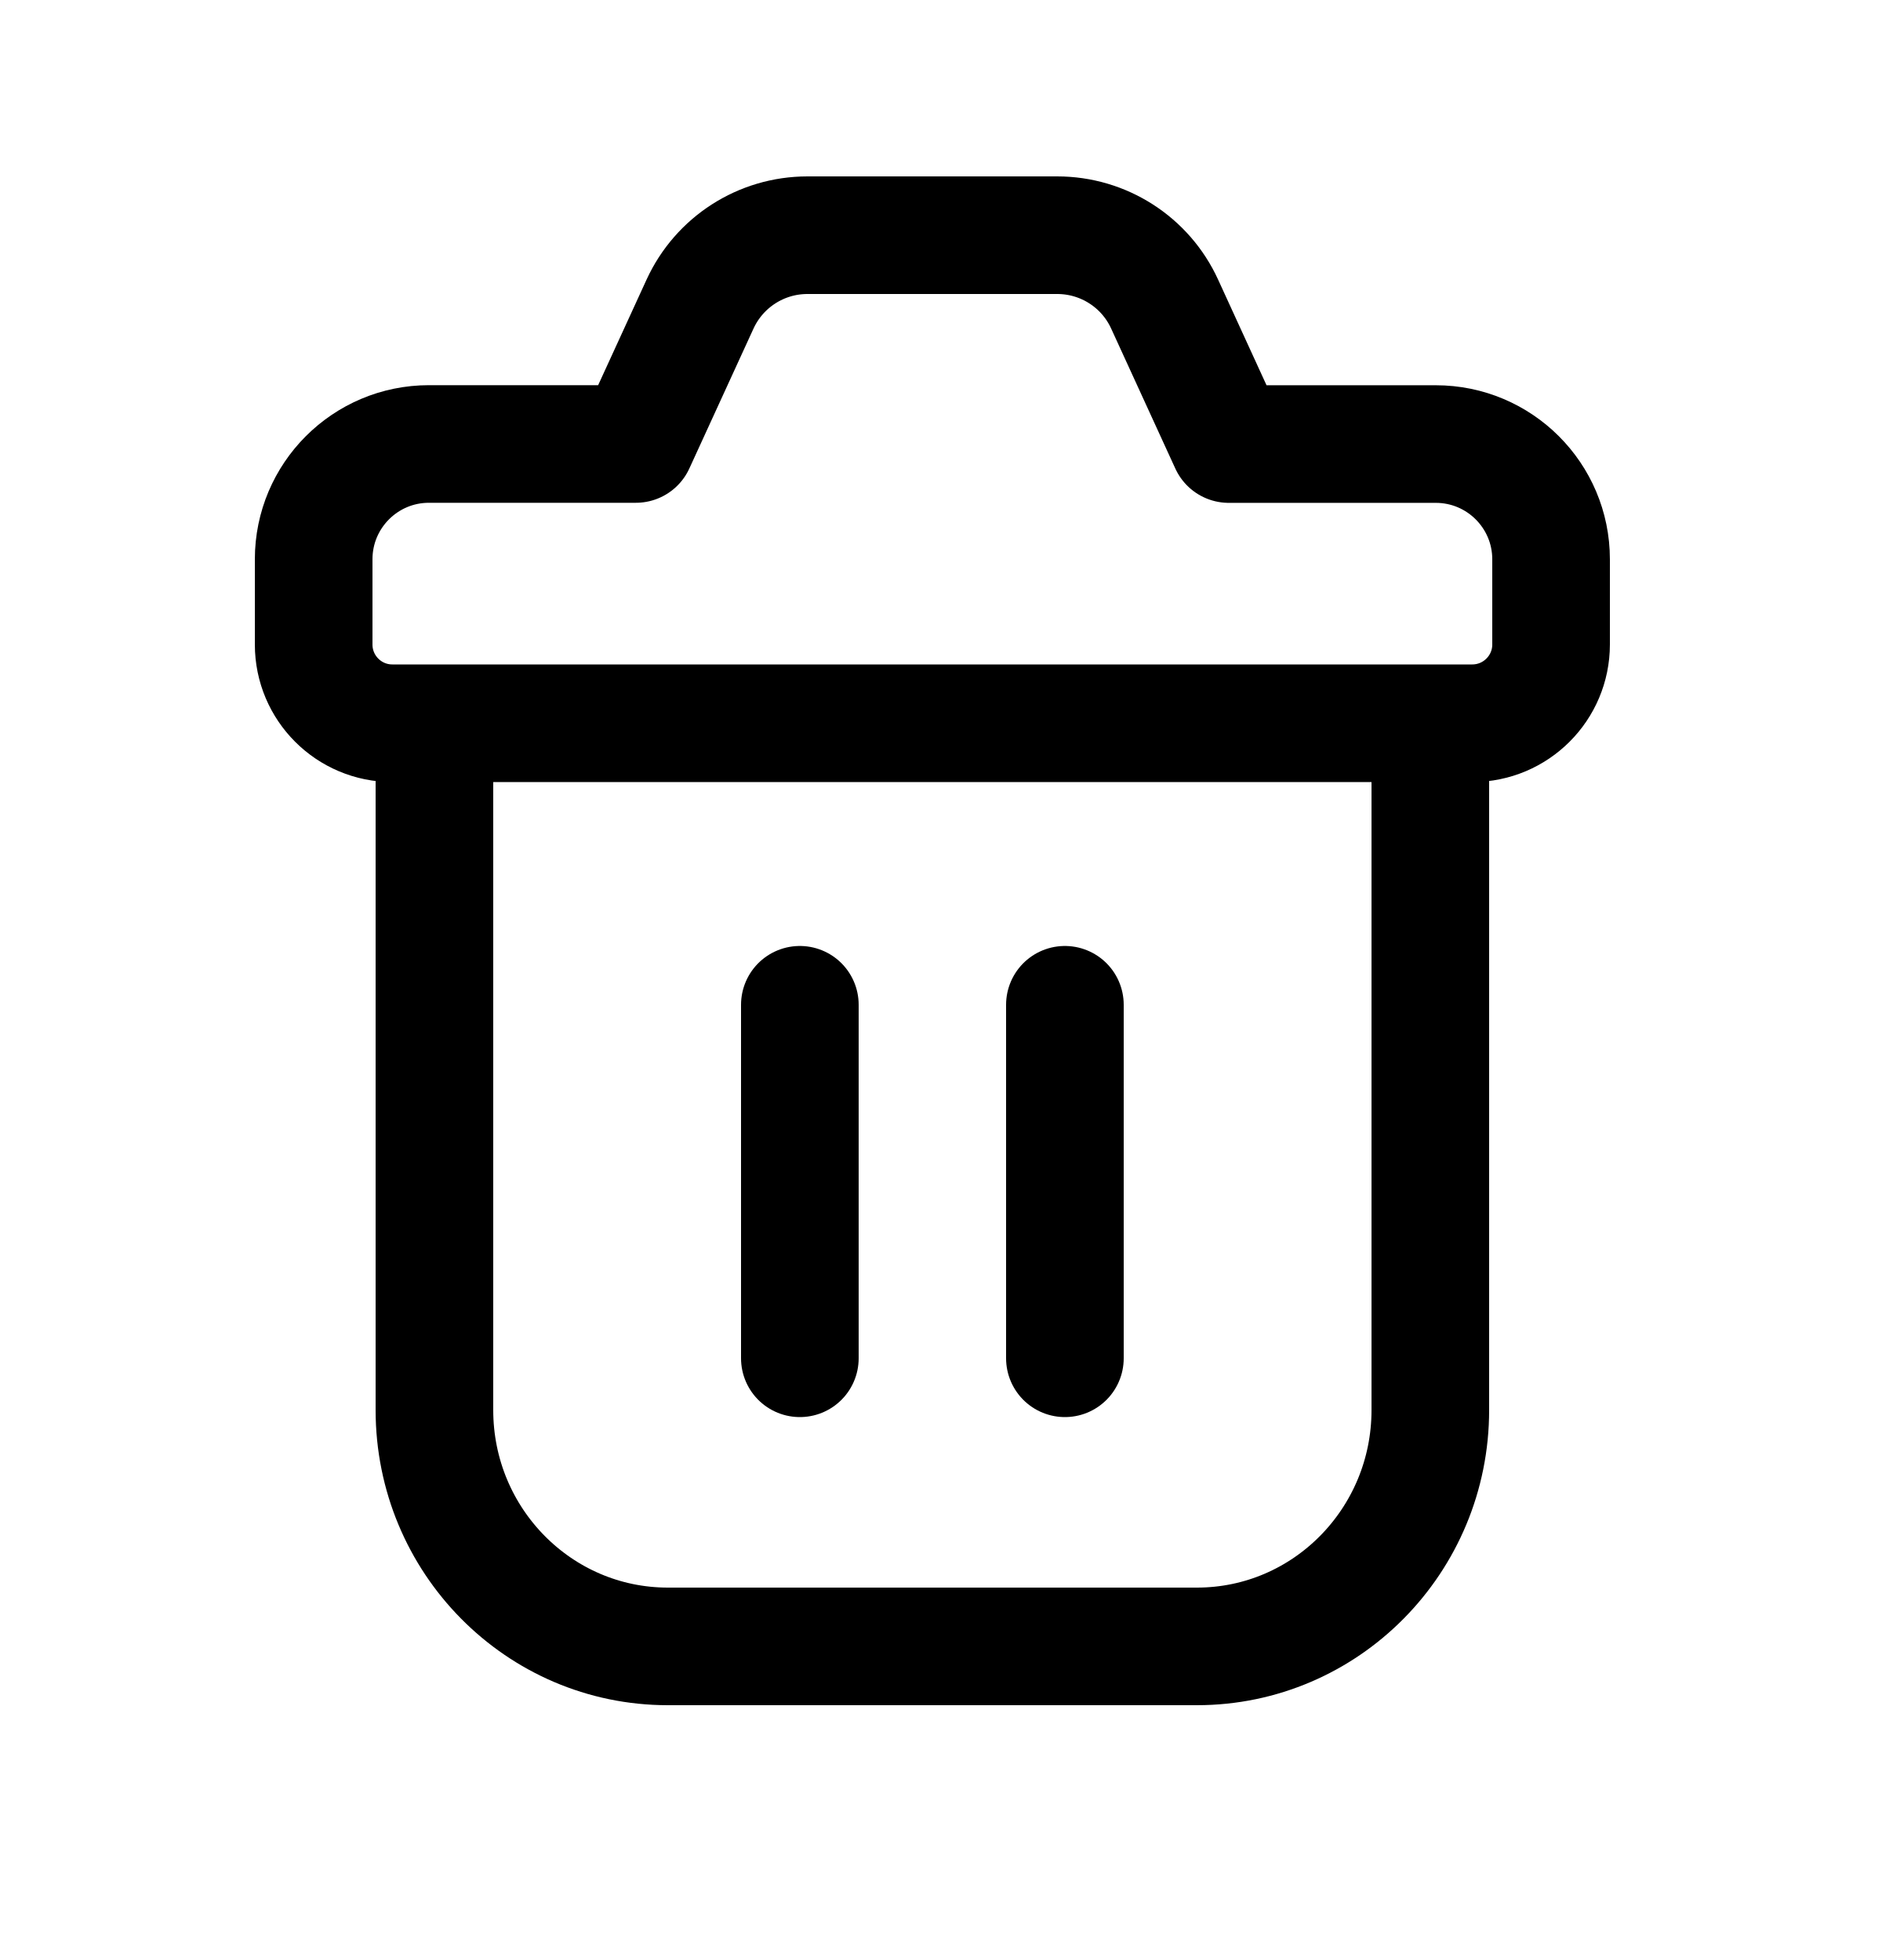
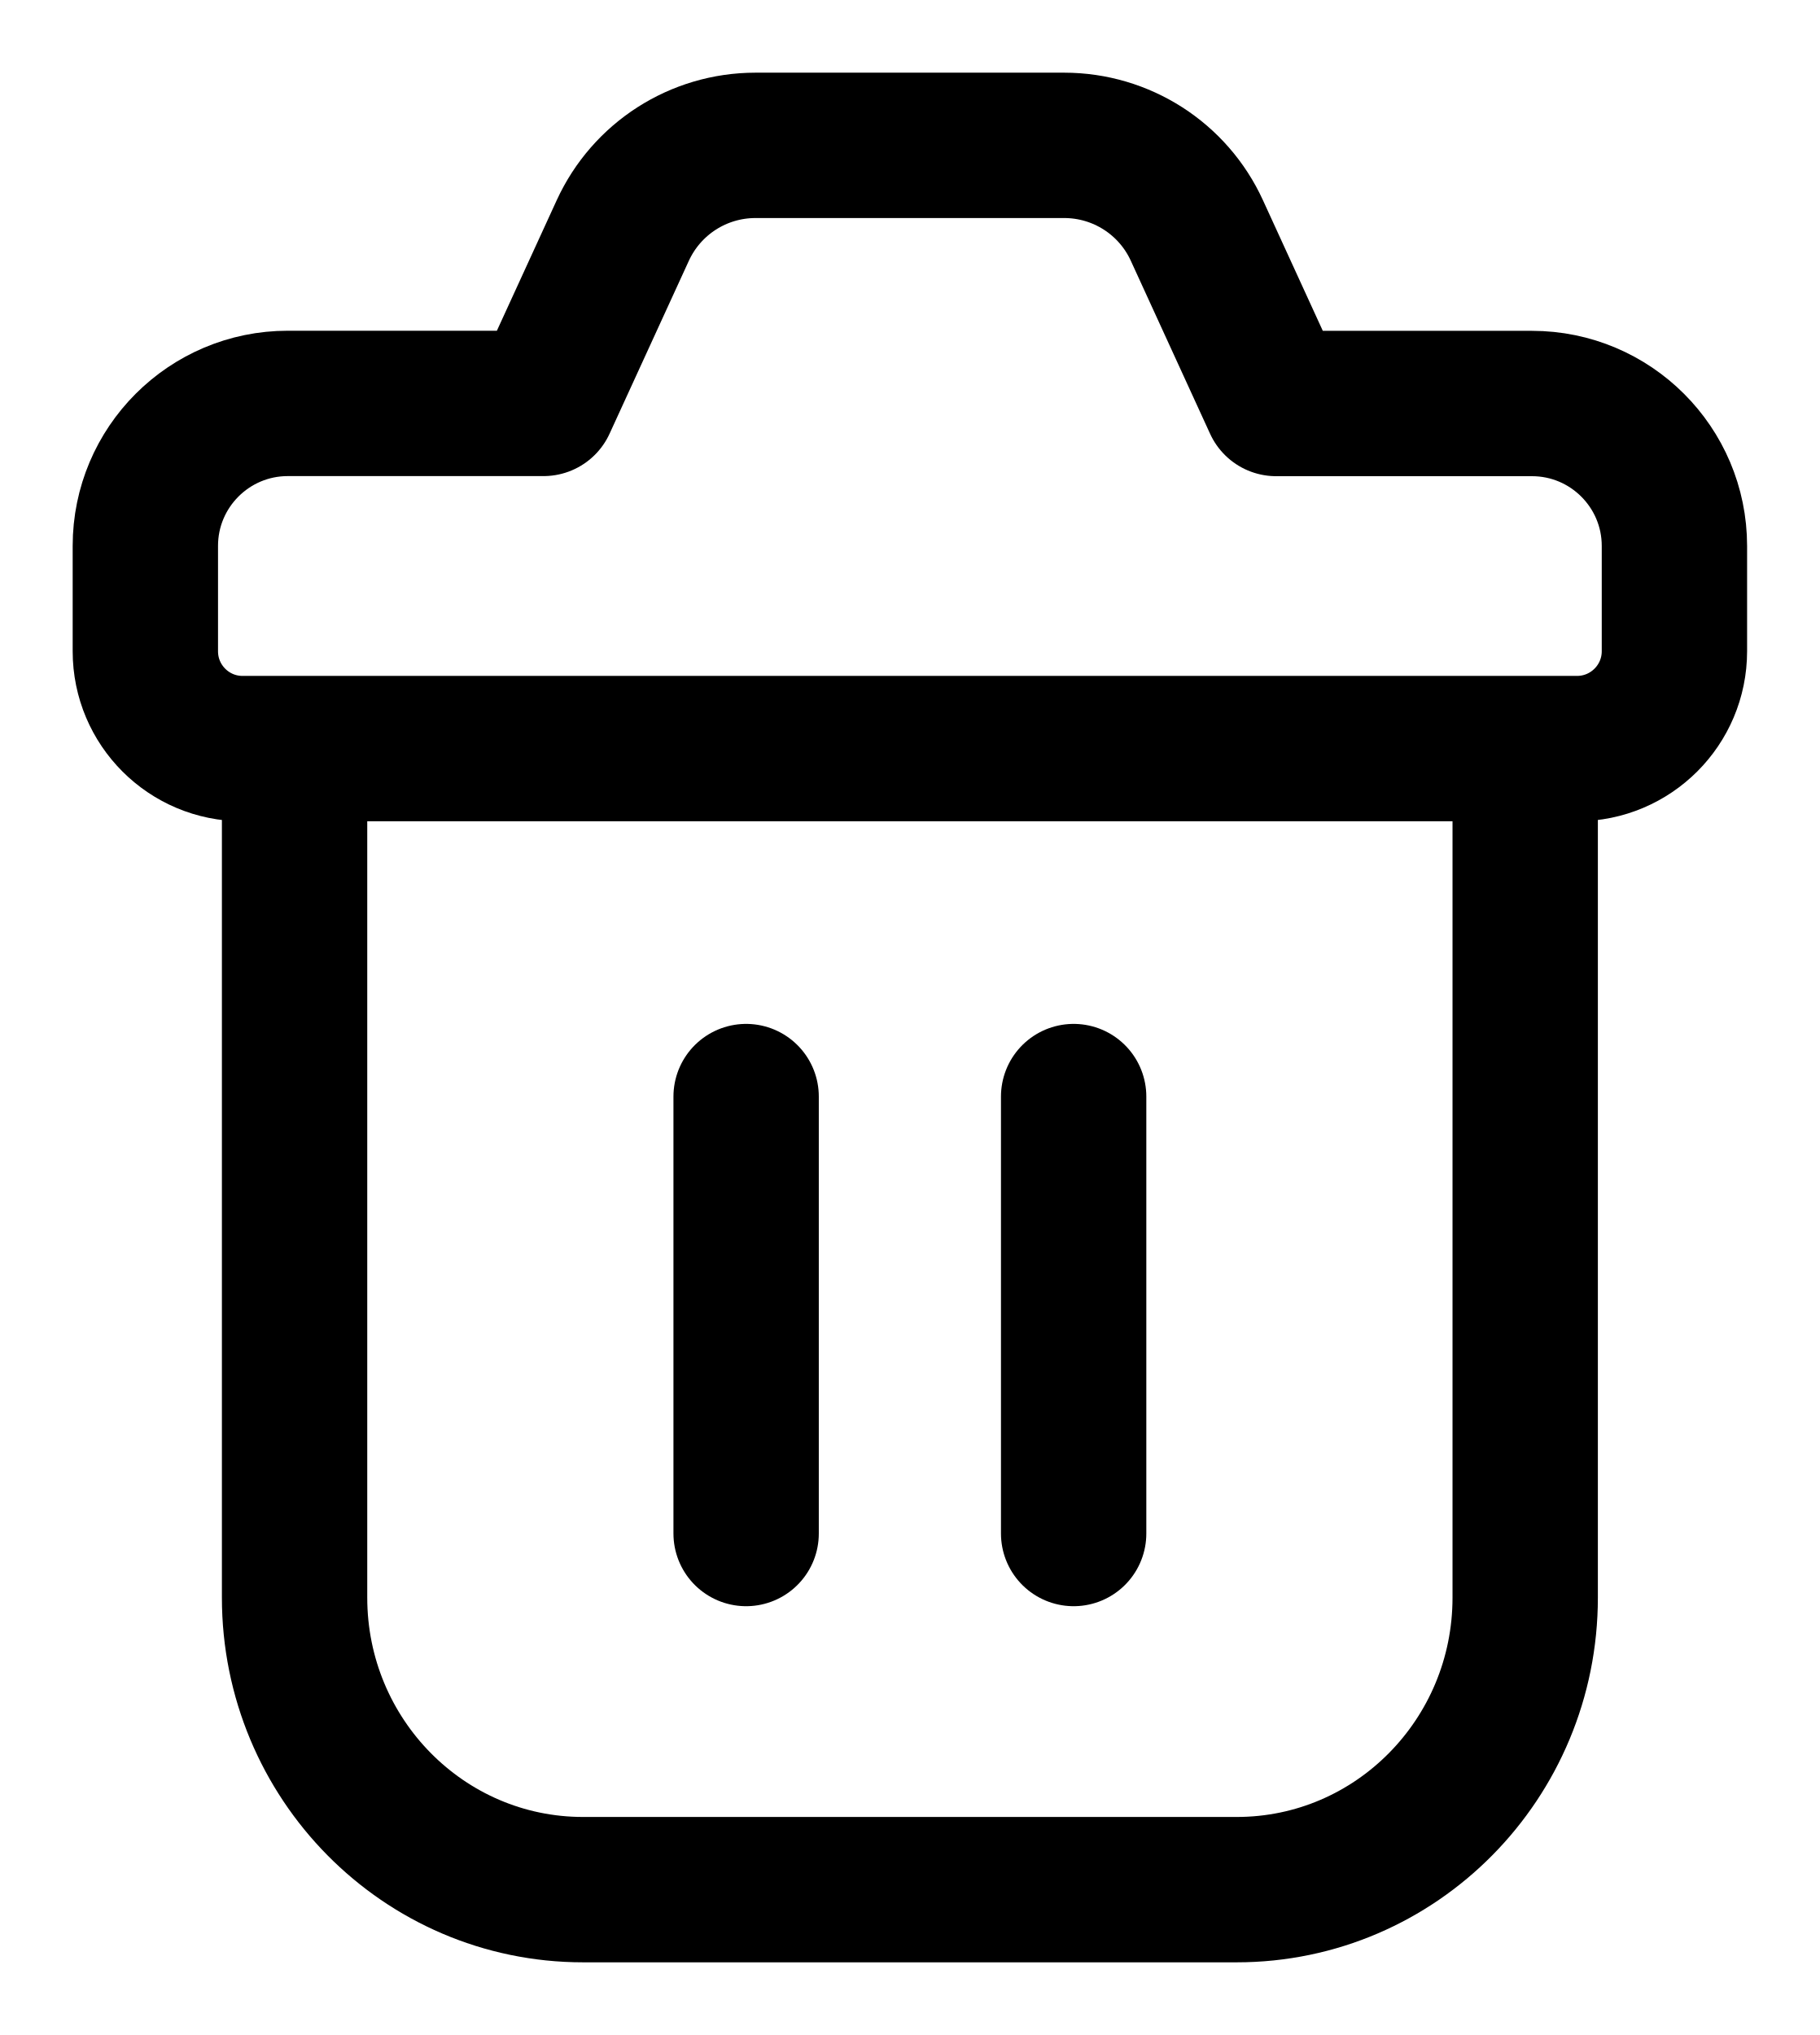
- <svg xmlns="http://www.w3.org/2000/svg" fill="none" viewBox="0 0 24 25">
+ <svg xmlns="http://www.w3.org/2000/svg" fill="none" viewBox="2.5 1.5 18.78 21">
  <path stroke="currentColor" stroke-linecap="round" stroke-linejoin="round" stroke-width="1.5" d="m14.852 3.879.818 1.785h2.64c.811 0 1.47.658 1.47 1.47V8.22c0 .555-.45 1.005-1.006 1.005H5.005C4.45 9.226 4 8.776 4 8.221V7.133c0-.811.658-1.47 1.47-1.47h2.639l.818-1.784c.246-.536.78-.879 1.37-.879h3.185c.59 0 1.125.343 1.37.879ZM18.24 9.3v8.686c0 1.665-1.333 3.014-2.977 3.014H8.517c-1.644 0-2.977-1.349-2.977-3.014V9.301M10.2 12.816v4.509m3.38-4.509v4.509" />
</svg>
